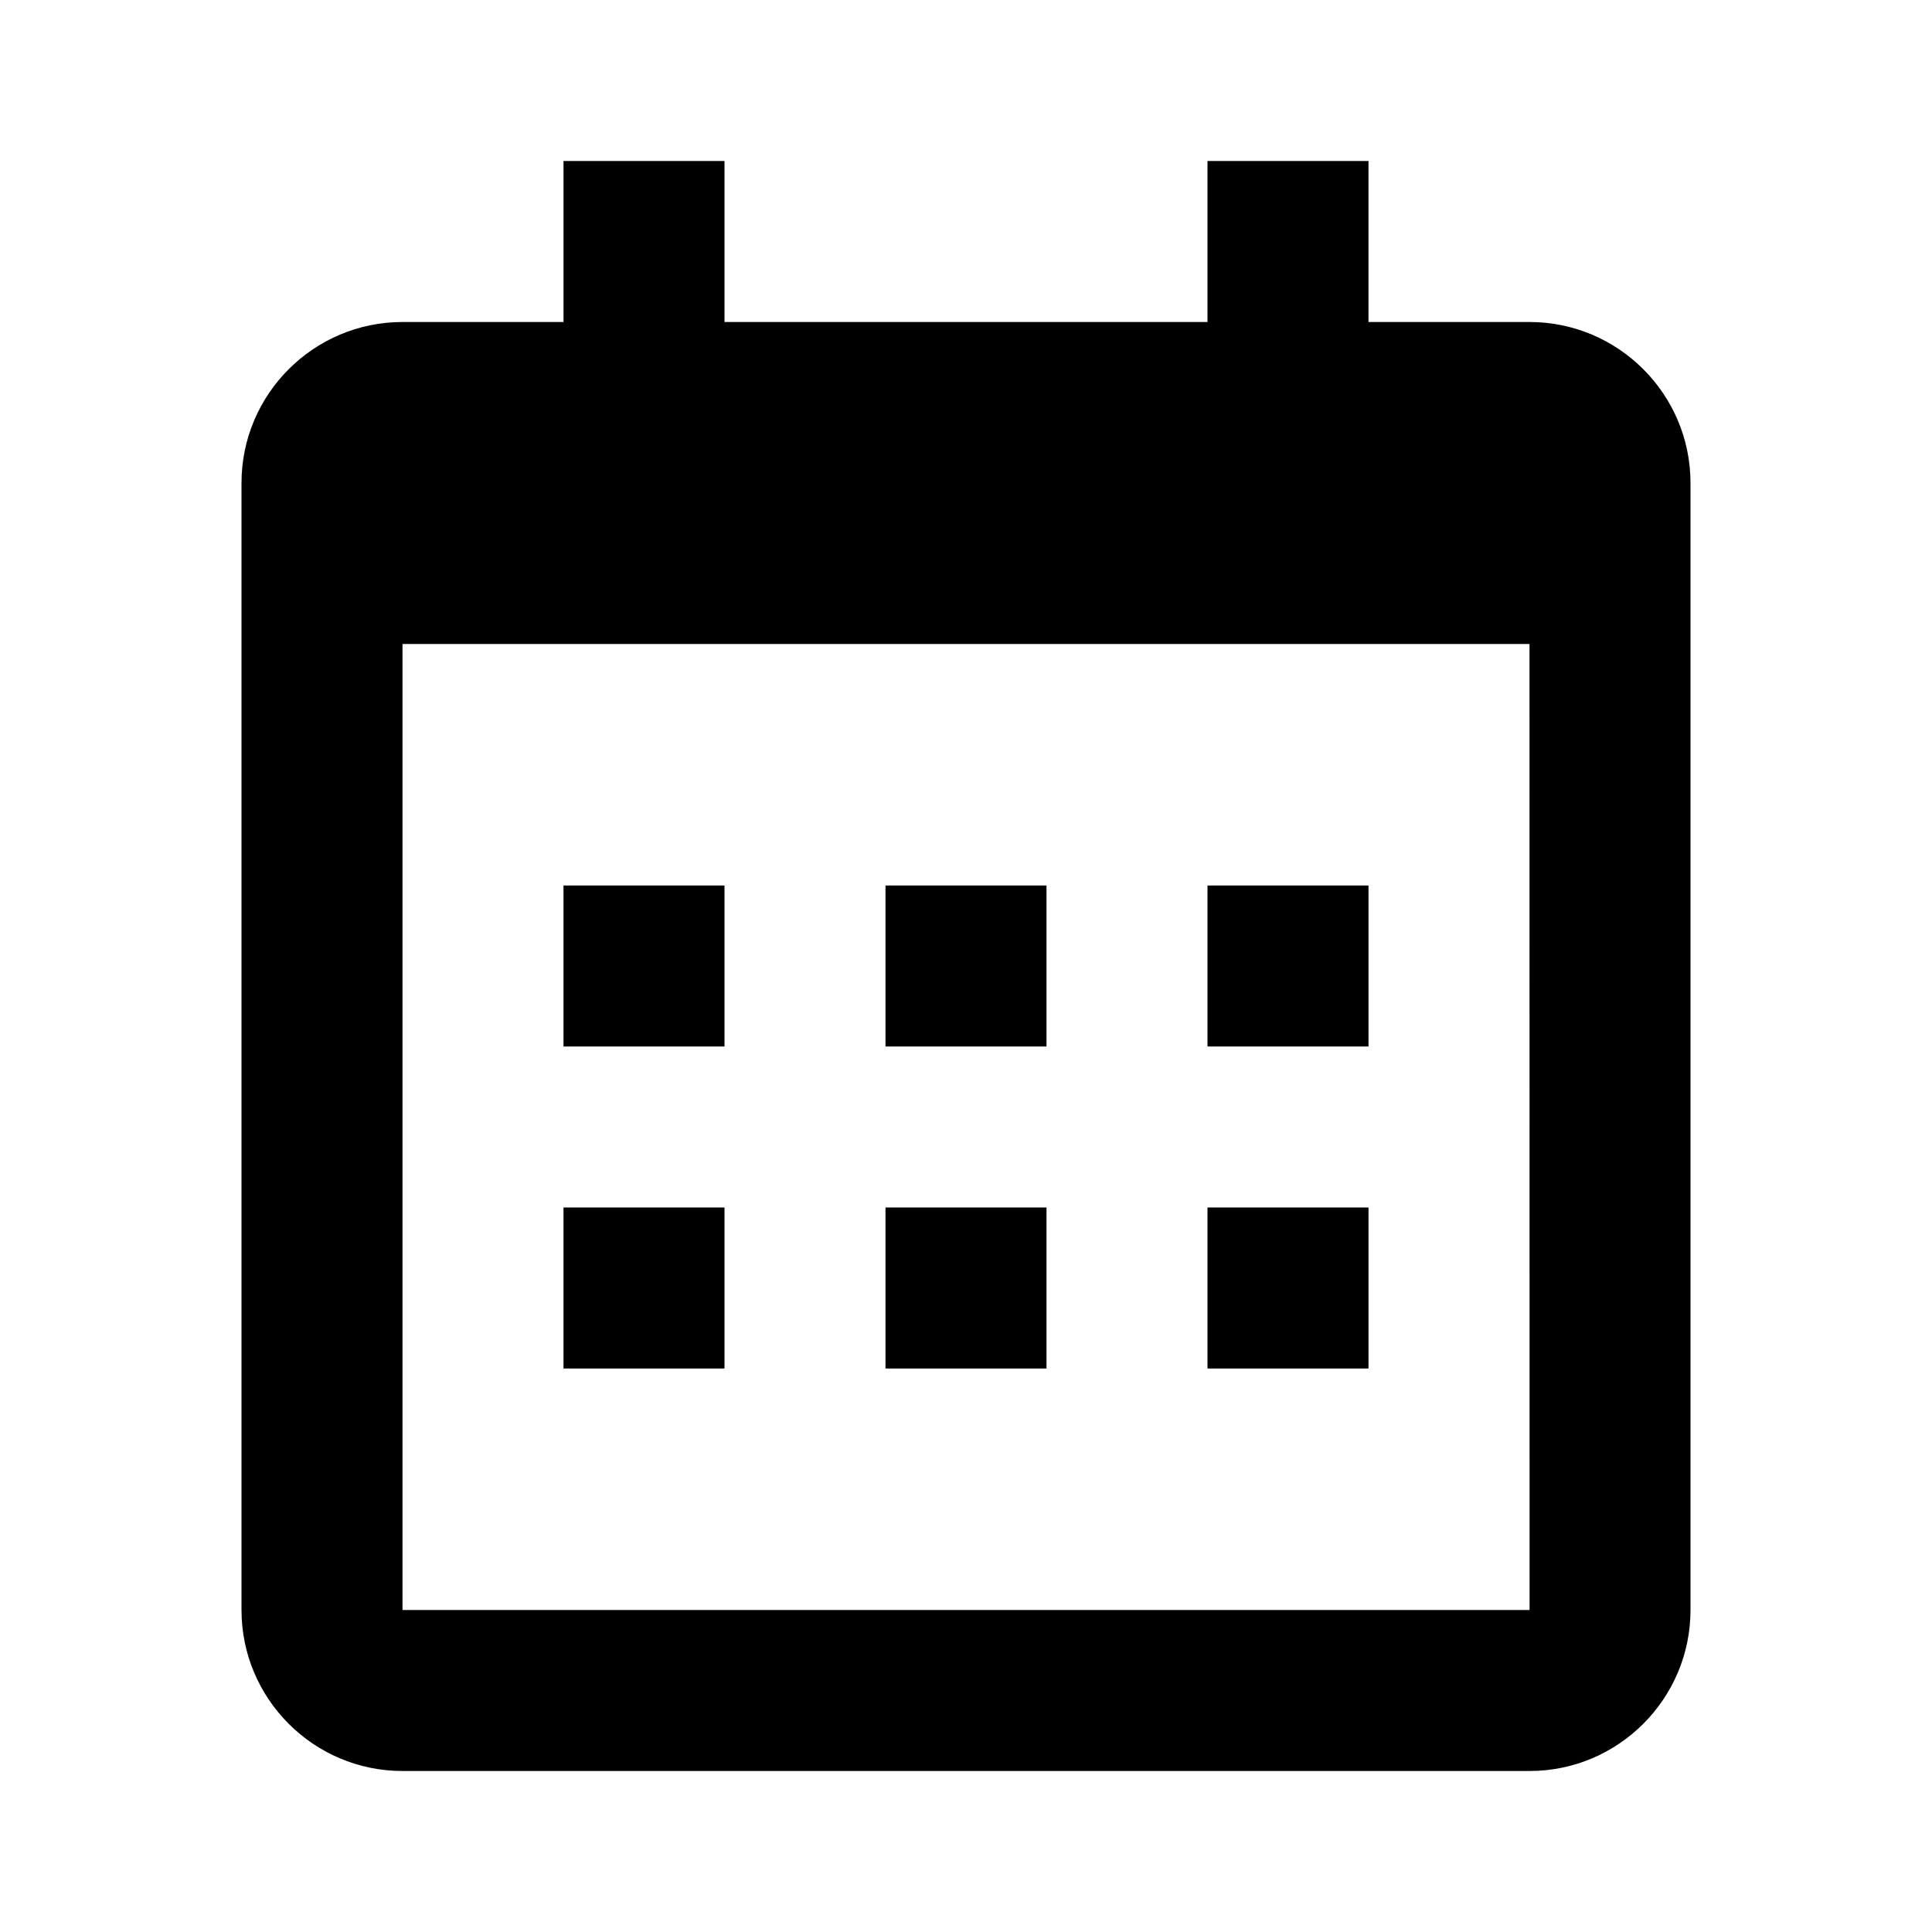
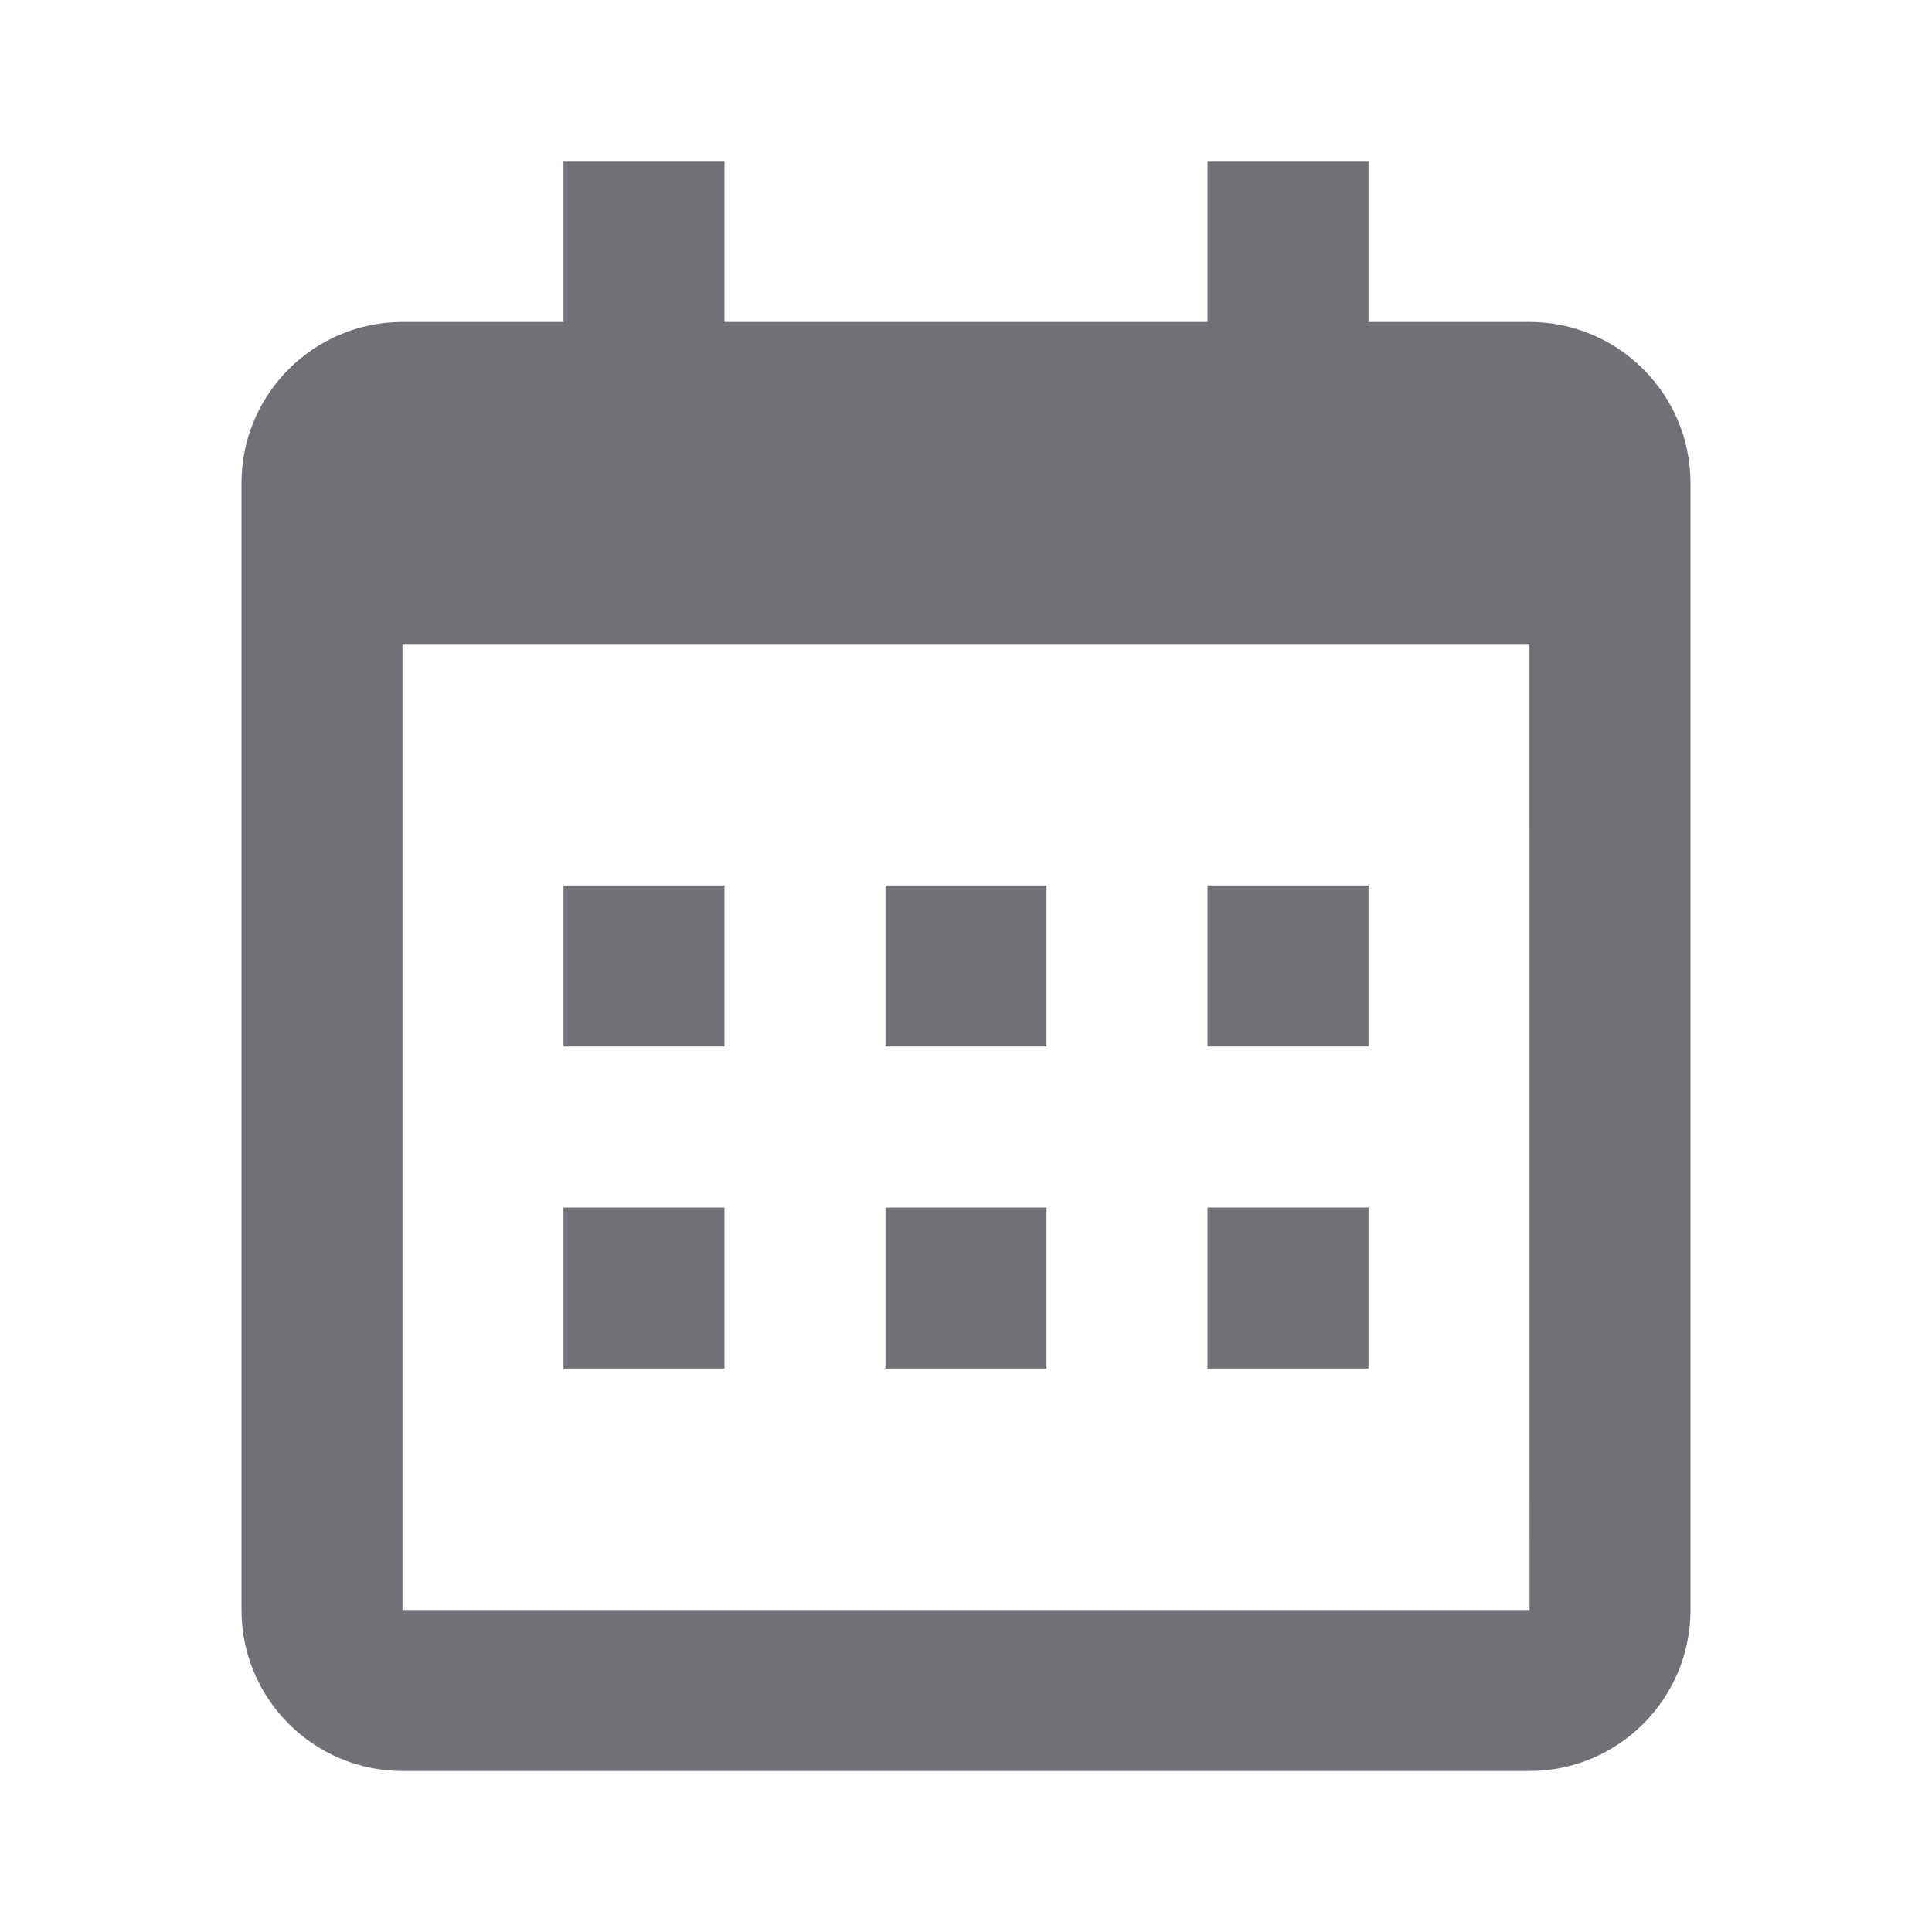
<svg xmlns="http://www.w3.org/2000/svg" width="24" height="24" viewBox="0 0 24 24" fill="none">
-   <path d="M7 11H9V13H7V11ZM7 15H9V17H7V15ZM11 11H13V13H11V11ZM11 15H13V17H11V15ZM15 11H17V13H15V11ZM15 15H17V17H15V15Z" fill="black" />
-   <path d="M5 22H19C20.103 22 21 21.103 21 20V6C21 4.897 20.103 4 19 4H17V2H15V4H9V2H7V4H5C3.897 4 3 4.897 3 6V20C3 21.103 3.897 22 5 22ZM19 8L19.001 20H5V8H19Z" fill="black" />
+   <path d="M7 11H9V13H7V11ZM7 15H9V17H7V15ZM11 11H13V13H11V11ZM11 15H13V17H11V15ZM15 11H17V13H15V11ZM15 15H17V17H15V15Z" fill="#707177" />
+   <path d="M5 22H19C20.103 22 21 21.103 21 20V6C21 4.897 20.103 4 19 4H17V2H15V4H9V2H7V4H5C3.897 4 3 4.897 3 6V20C3 21.103 3.897 22 5 22ZM19 8L19.001 20H5V8H19Z" fill="#707177" />
</svg>
